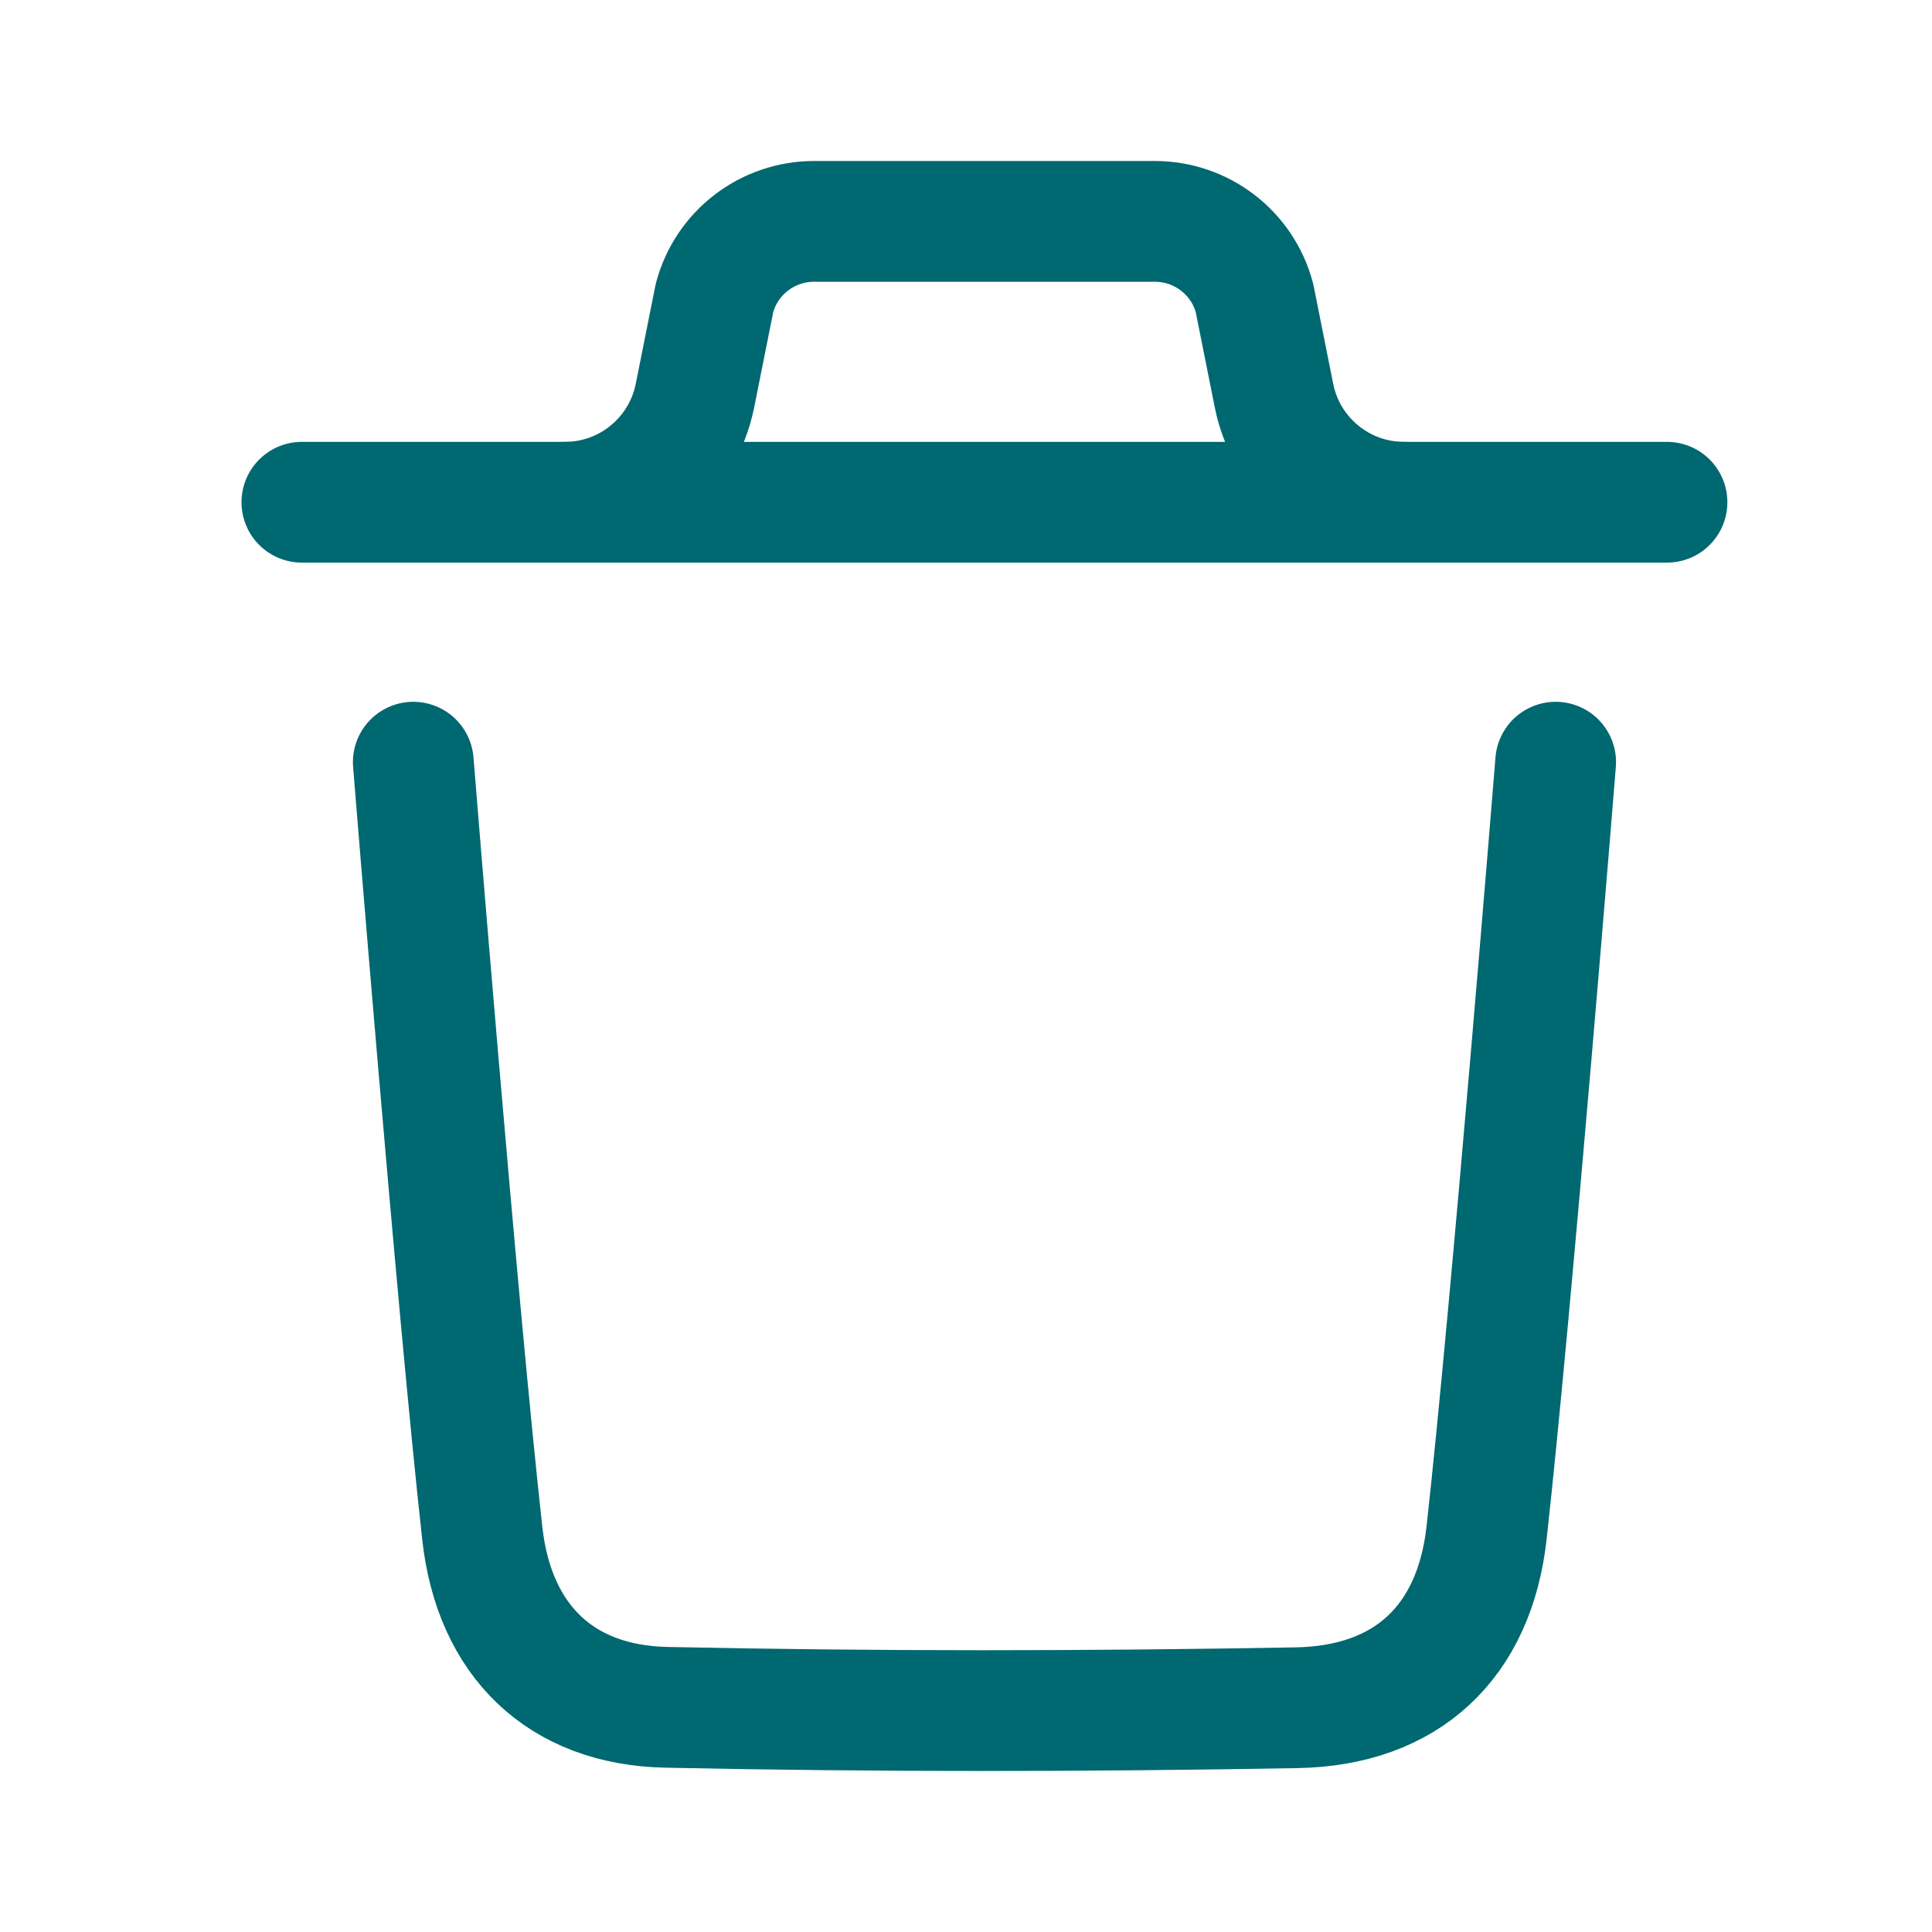
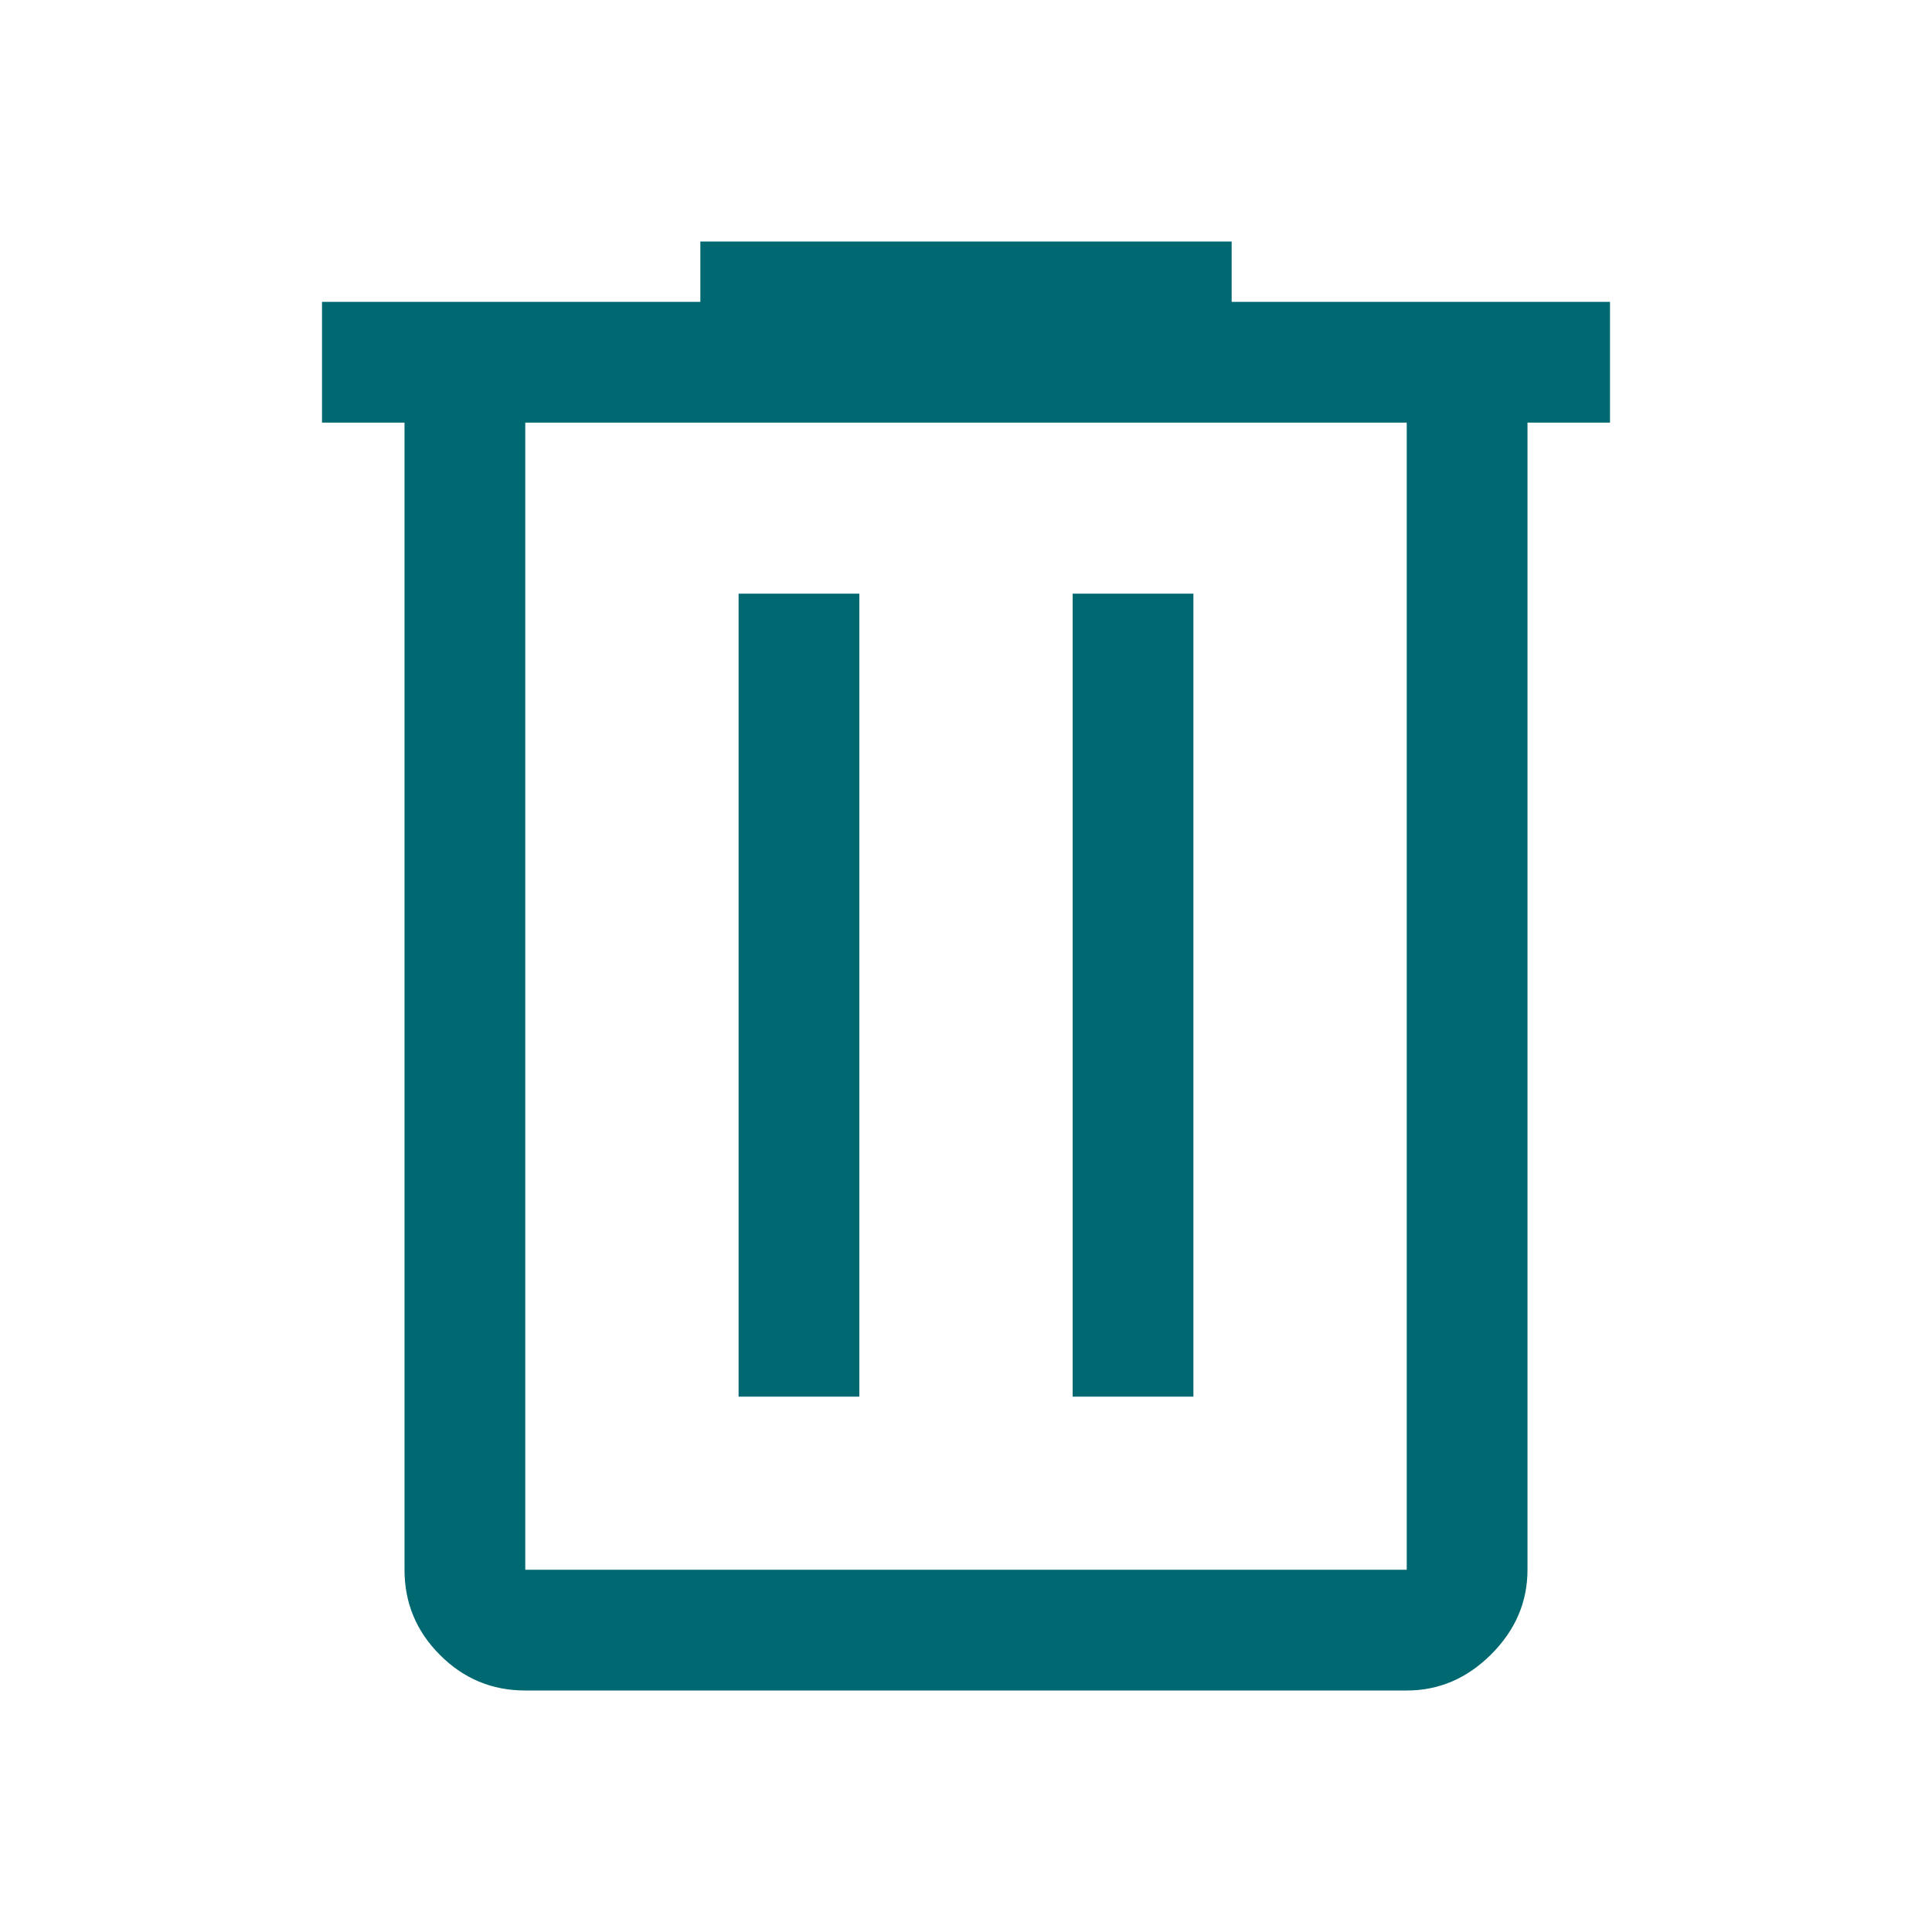
<svg xmlns="http://www.w3.org/2000/svg" width="24" height="24" viewBox="0 0 24 24" fill="none">
-   <path d="M19.325 9.468C19.325 9.468 18.782 16.203 18.467 19.04C18.317 20.395 17.48 21.189 16.109 21.214C13.5 21.261 10.888 21.264 8.28 21.209C6.961 21.182 6.138 20.378 5.991 19.047C5.674 16.185 5.134 9.468 5.134 9.468" stroke="#006870" stroke-width="1.5" stroke-linecap="round" stroke-linejoin="round" />
-   <path d="M20.708 6.239H3.75" stroke="#006870" stroke-width="1.5" stroke-linecap="round" stroke-linejoin="round" />
-   <path d="M17.441 6.239C16.656 6.239 15.98 5.684 15.826 4.915L15.583 3.699C15.433 3.138 14.925 2.75 14.346 2.75H10.113C9.534 2.75 9.026 3.138 8.876 3.699L8.633 4.915C8.479 5.684 7.803 6.239 7.018 6.239" stroke="#006870" stroke-width="1.5" stroke-linecap="round" stroke-linejoin="round" />
+   <g id="Delete">
+     <path id="Vector" d="M6.525 21C6.112 21 5.759 20.853 5.466 20.559C5.172 20.266 5.025 19.913 5.025 19.5V5.25H4V3.75H8.7V3H15.3V3.75H20V5.25H18.975V19.5C18.975 19.9 18.825 20.25 18.525 20.55C18.225 20.85 17.875 21 17.475 21H6.525ZM17.475 5.25H6.525V19.5H17.475V5.25ZM9.175 17.35H10.675V7.375H9.175V17.35ZM13.325 17.35H14.825V7.375H13.325V17.35Z" fill="#006870" />
+   </g>
</svg>
